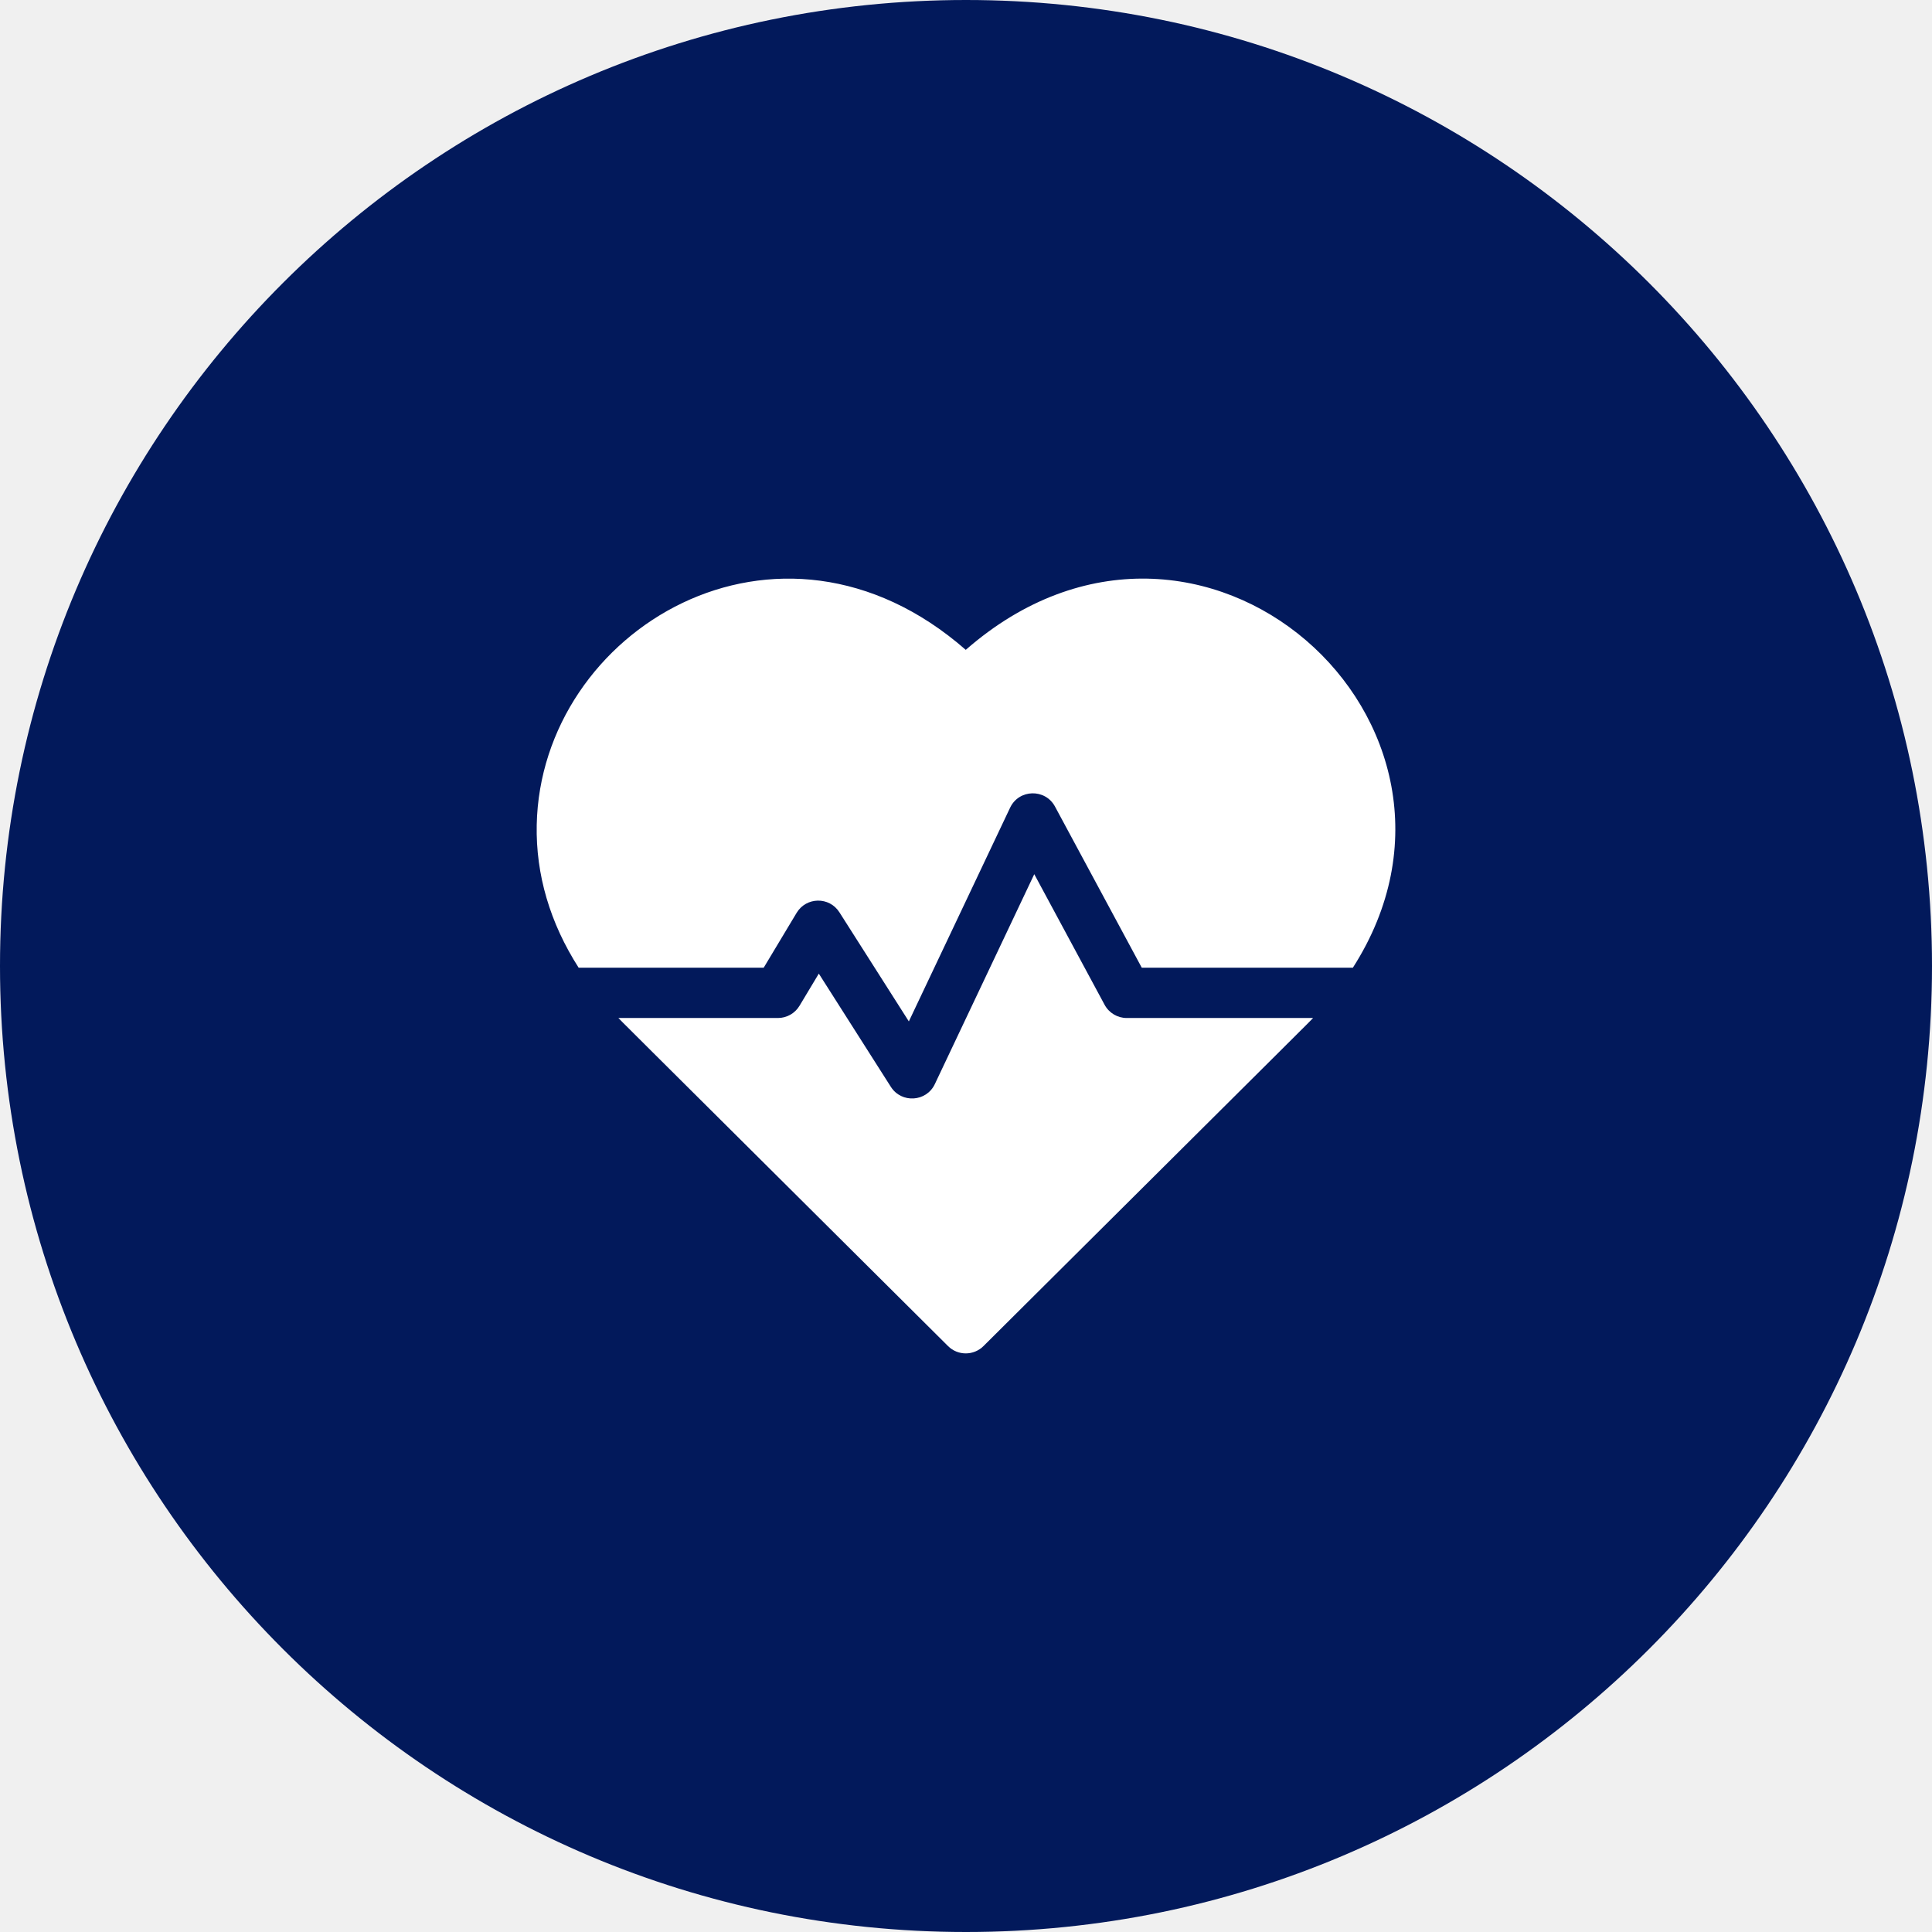
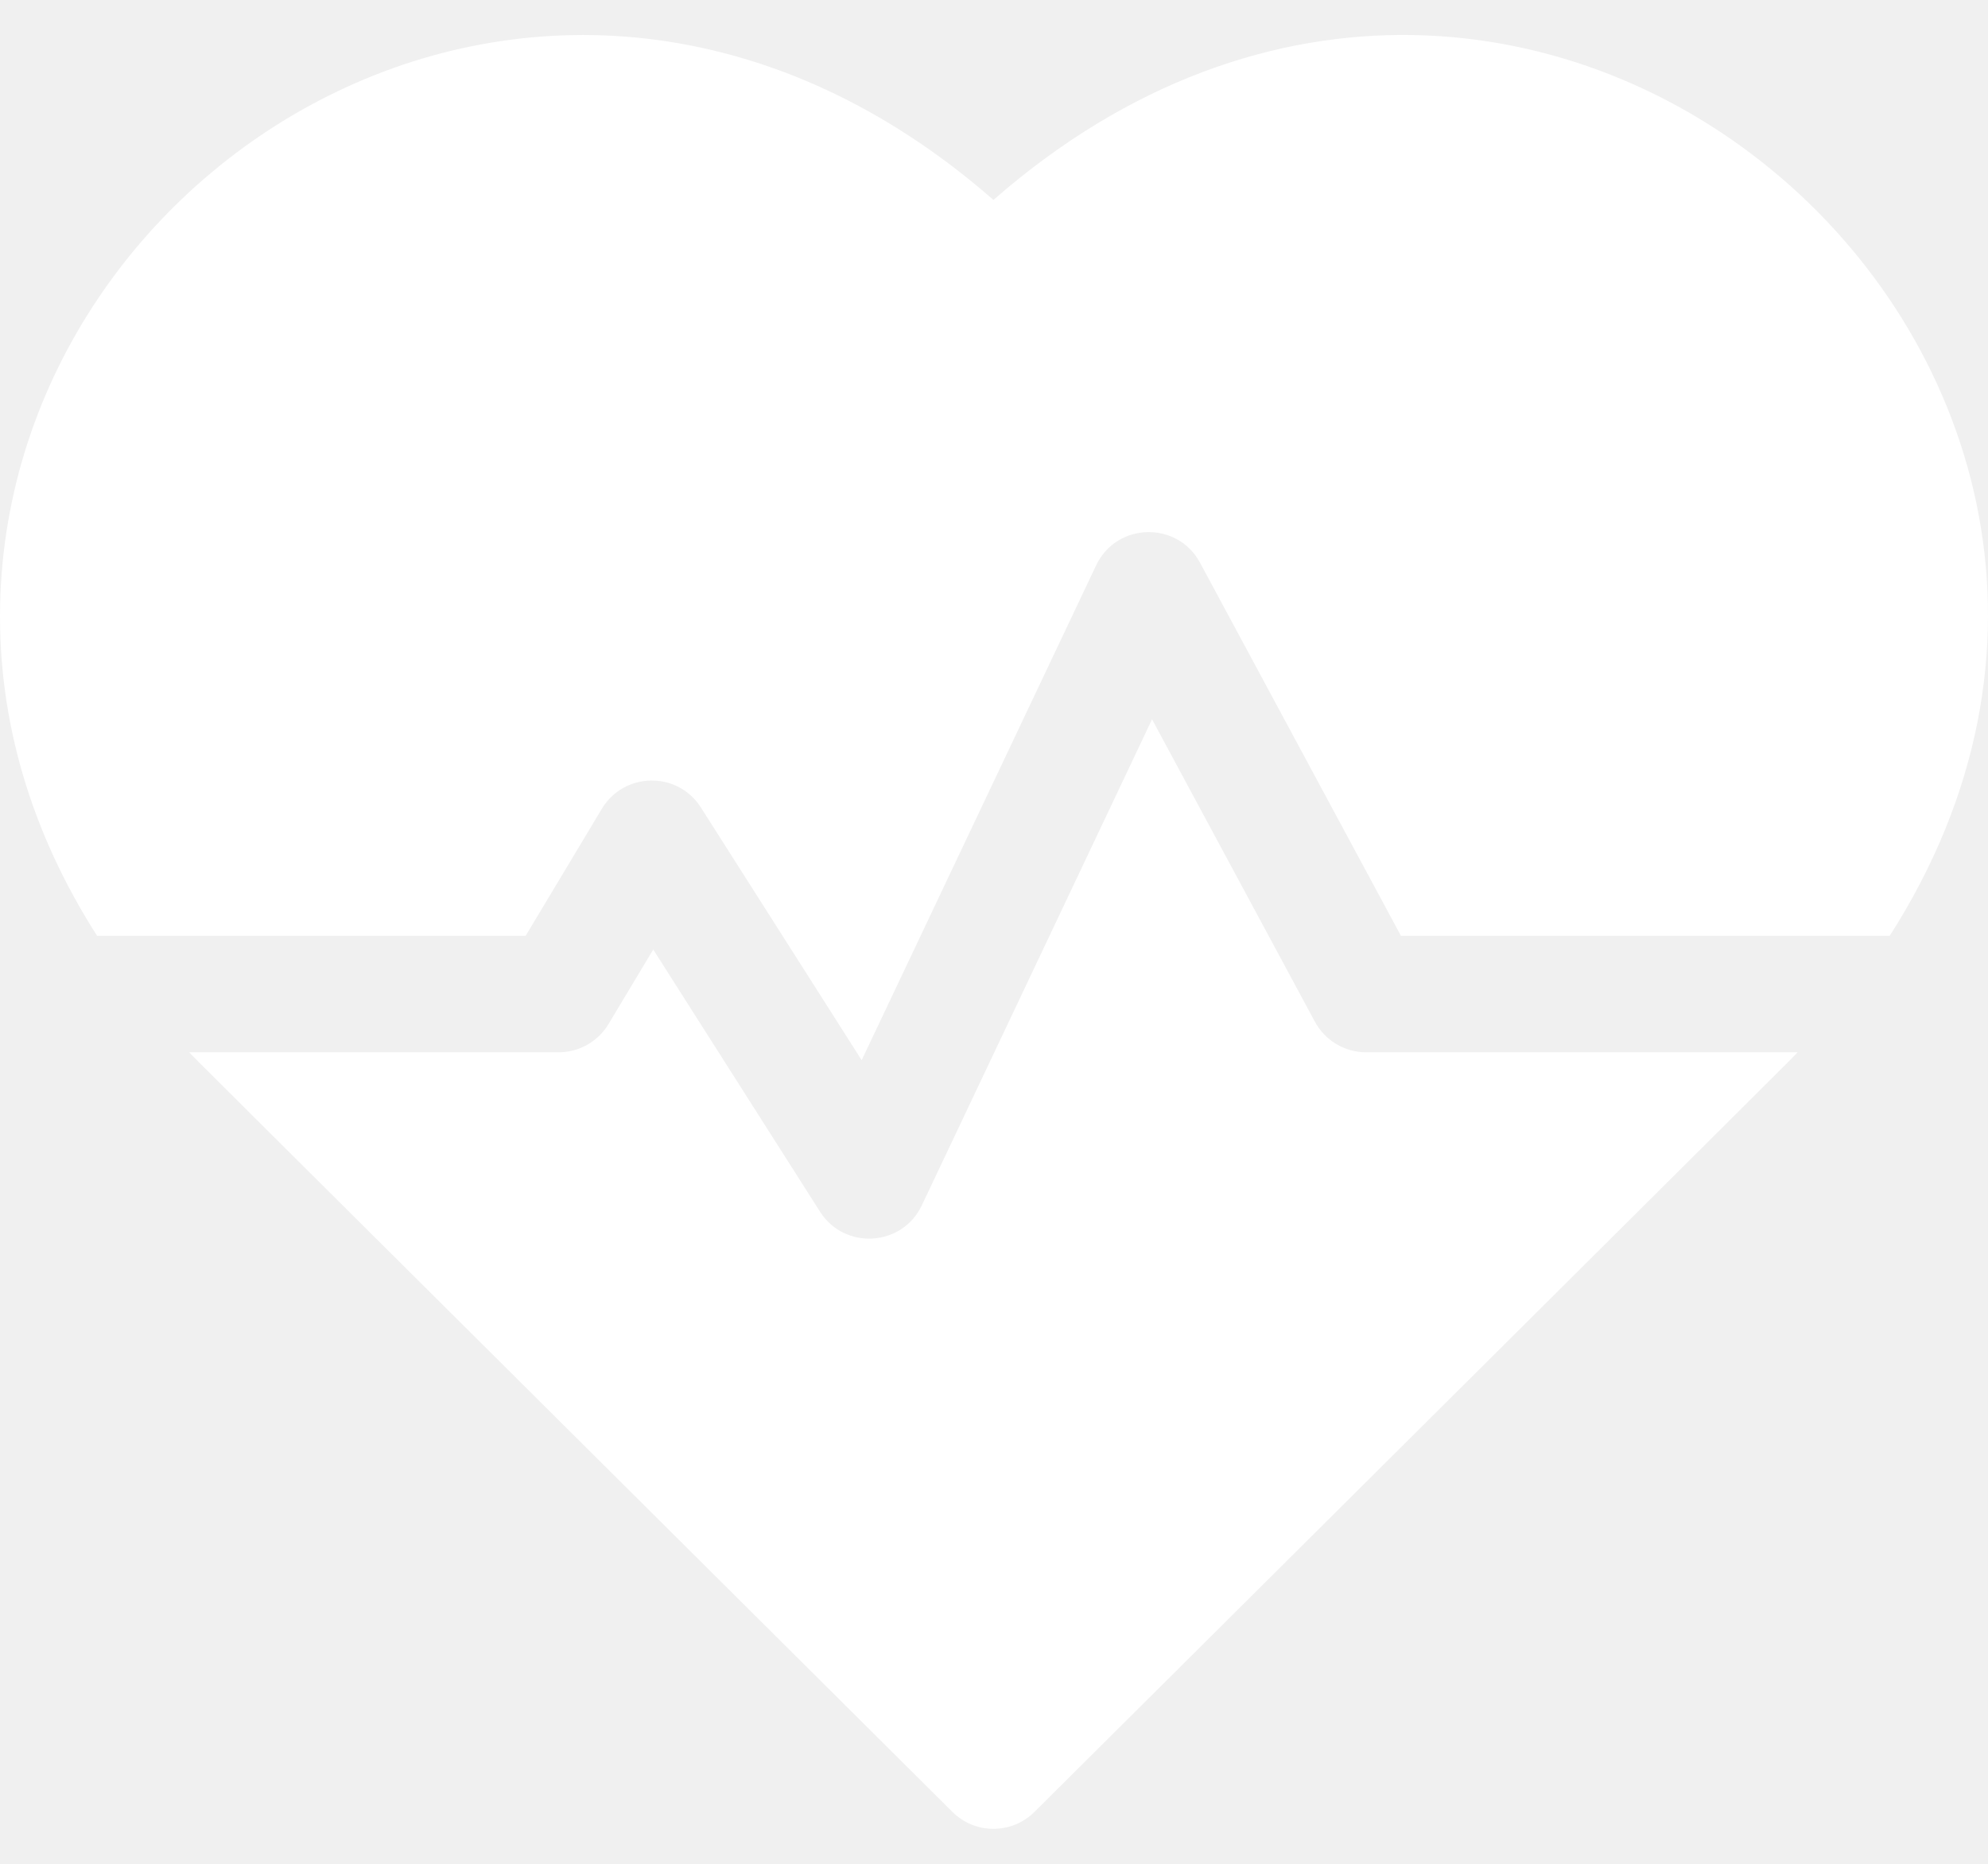
- <svg xmlns="http://www.w3.org/2000/svg" width="72" height="72" viewBox="0 0 72 72" fill="none">
-   <path d="M0 36C0 16.118 16.118 0 36 0C55.882 0 72 16.118 72 36C72 55.882 55.882 72 36 72C16.118 72 0 55.882 0 36Z" fill="#02195B" />
-   <g clip-path="url(#clip0_67_12)">
-     <path d="M35.991 24.218C29.016 18.118 20.147 23.478 20.002 30.744C19.965 32.596 20.499 34.4 21.564 36.063H28.461L29.688 34.019C30.044 33.425 30.906 33.406 31.282 33.998L33.87 38.065L37.644 30.1C37.973 29.405 38.953 29.383 39.316 30.057L42.55 36.063H50.418C56.247 26.954 44.728 16.577 35.991 24.218Z" fill="white" />
-     <path d="M41.165 37.445L38.544 32.578L34.838 40.402C34.523 41.067 33.596 41.125 33.2 40.504L30.515 36.284L29.795 37.483C29.626 37.765 29.321 37.938 28.991 37.938H23.046C23.233 38.133 22.24 37.142 35.33 50.164C35.695 50.528 36.286 50.528 36.652 50.164C49.541 37.342 48.749 38.133 48.935 37.938H41.99C41.646 37.938 41.329 37.749 41.165 37.445Z" fill="white" />
-   </g>
-   <defs>
-     <clipPath id="clip0_67_12">
-       <rect width="32" height="32" fill="white" transform="translate(20 20)" />
-     </clipPath>
-   </defs>
+ <svg xmlns="http://www.w3.org/2000/svg" width="32" height="30" viewBox="0 0 32 30" fill="none">
+   <path d="M15.991 3.218C9.016 -2.882 0.147 2.478 0.002 9.744C-0.035 11.596 0.499 13.4 1.563 15.063H8.461L9.687 13.019C10.044 12.425 10.906 12.406 11.282 12.998L13.87 17.065L17.644 9.1C17.973 8.405 18.953 8.383 19.316 9.057L22.55 15.063H30.418C36.247 5.954 24.728 -4.423 15.991 3.218V3.218Z" fill="white" />
+   <path d="M21.165 16.445L18.544 11.578L14.838 19.402C14.523 20.067 13.596 20.125 13.2 19.504L10.515 15.284L9.795 16.483C9.626 16.765 9.321 16.938 8.991 16.938H3.046C3.233 17.133 2.24 16.142 15.33 29.164C15.695 29.528 16.286 29.528 16.652 29.164C29.541 16.342 28.749 17.133 28.935 16.938H21.991C21.646 16.938 21.329 16.749 21.165 16.445V16.445Z" fill="white" />
</svg>
